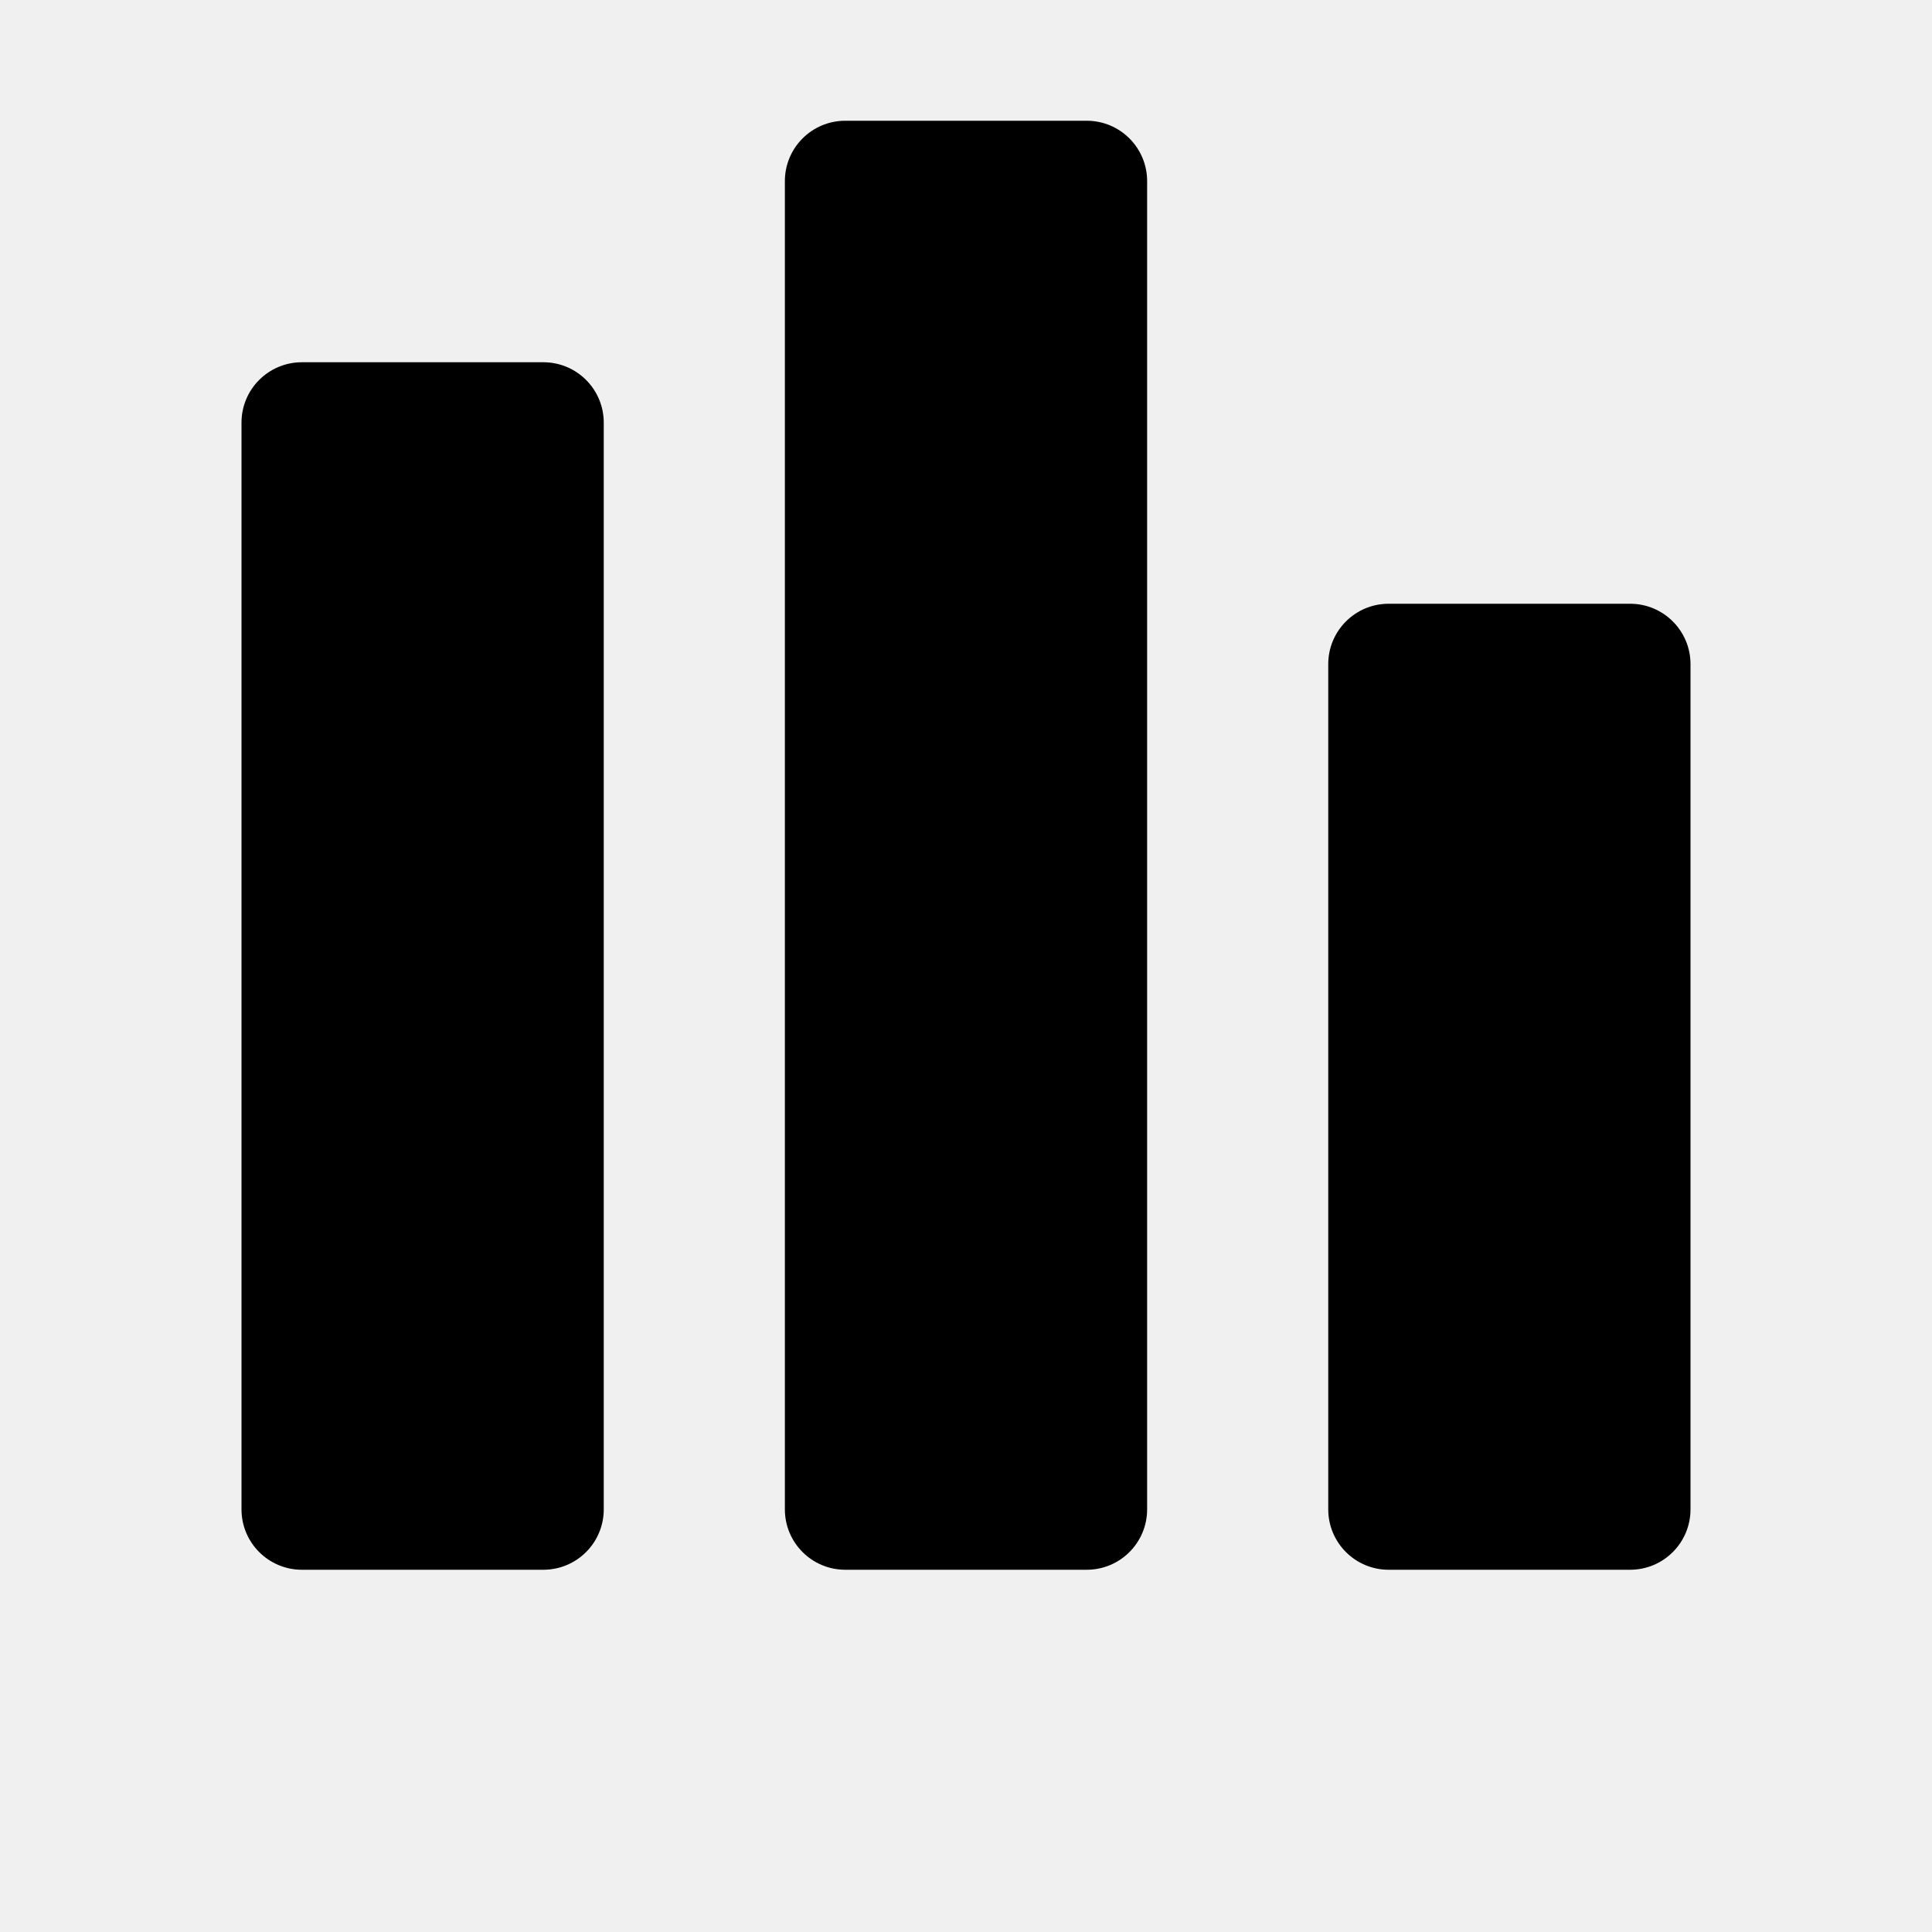
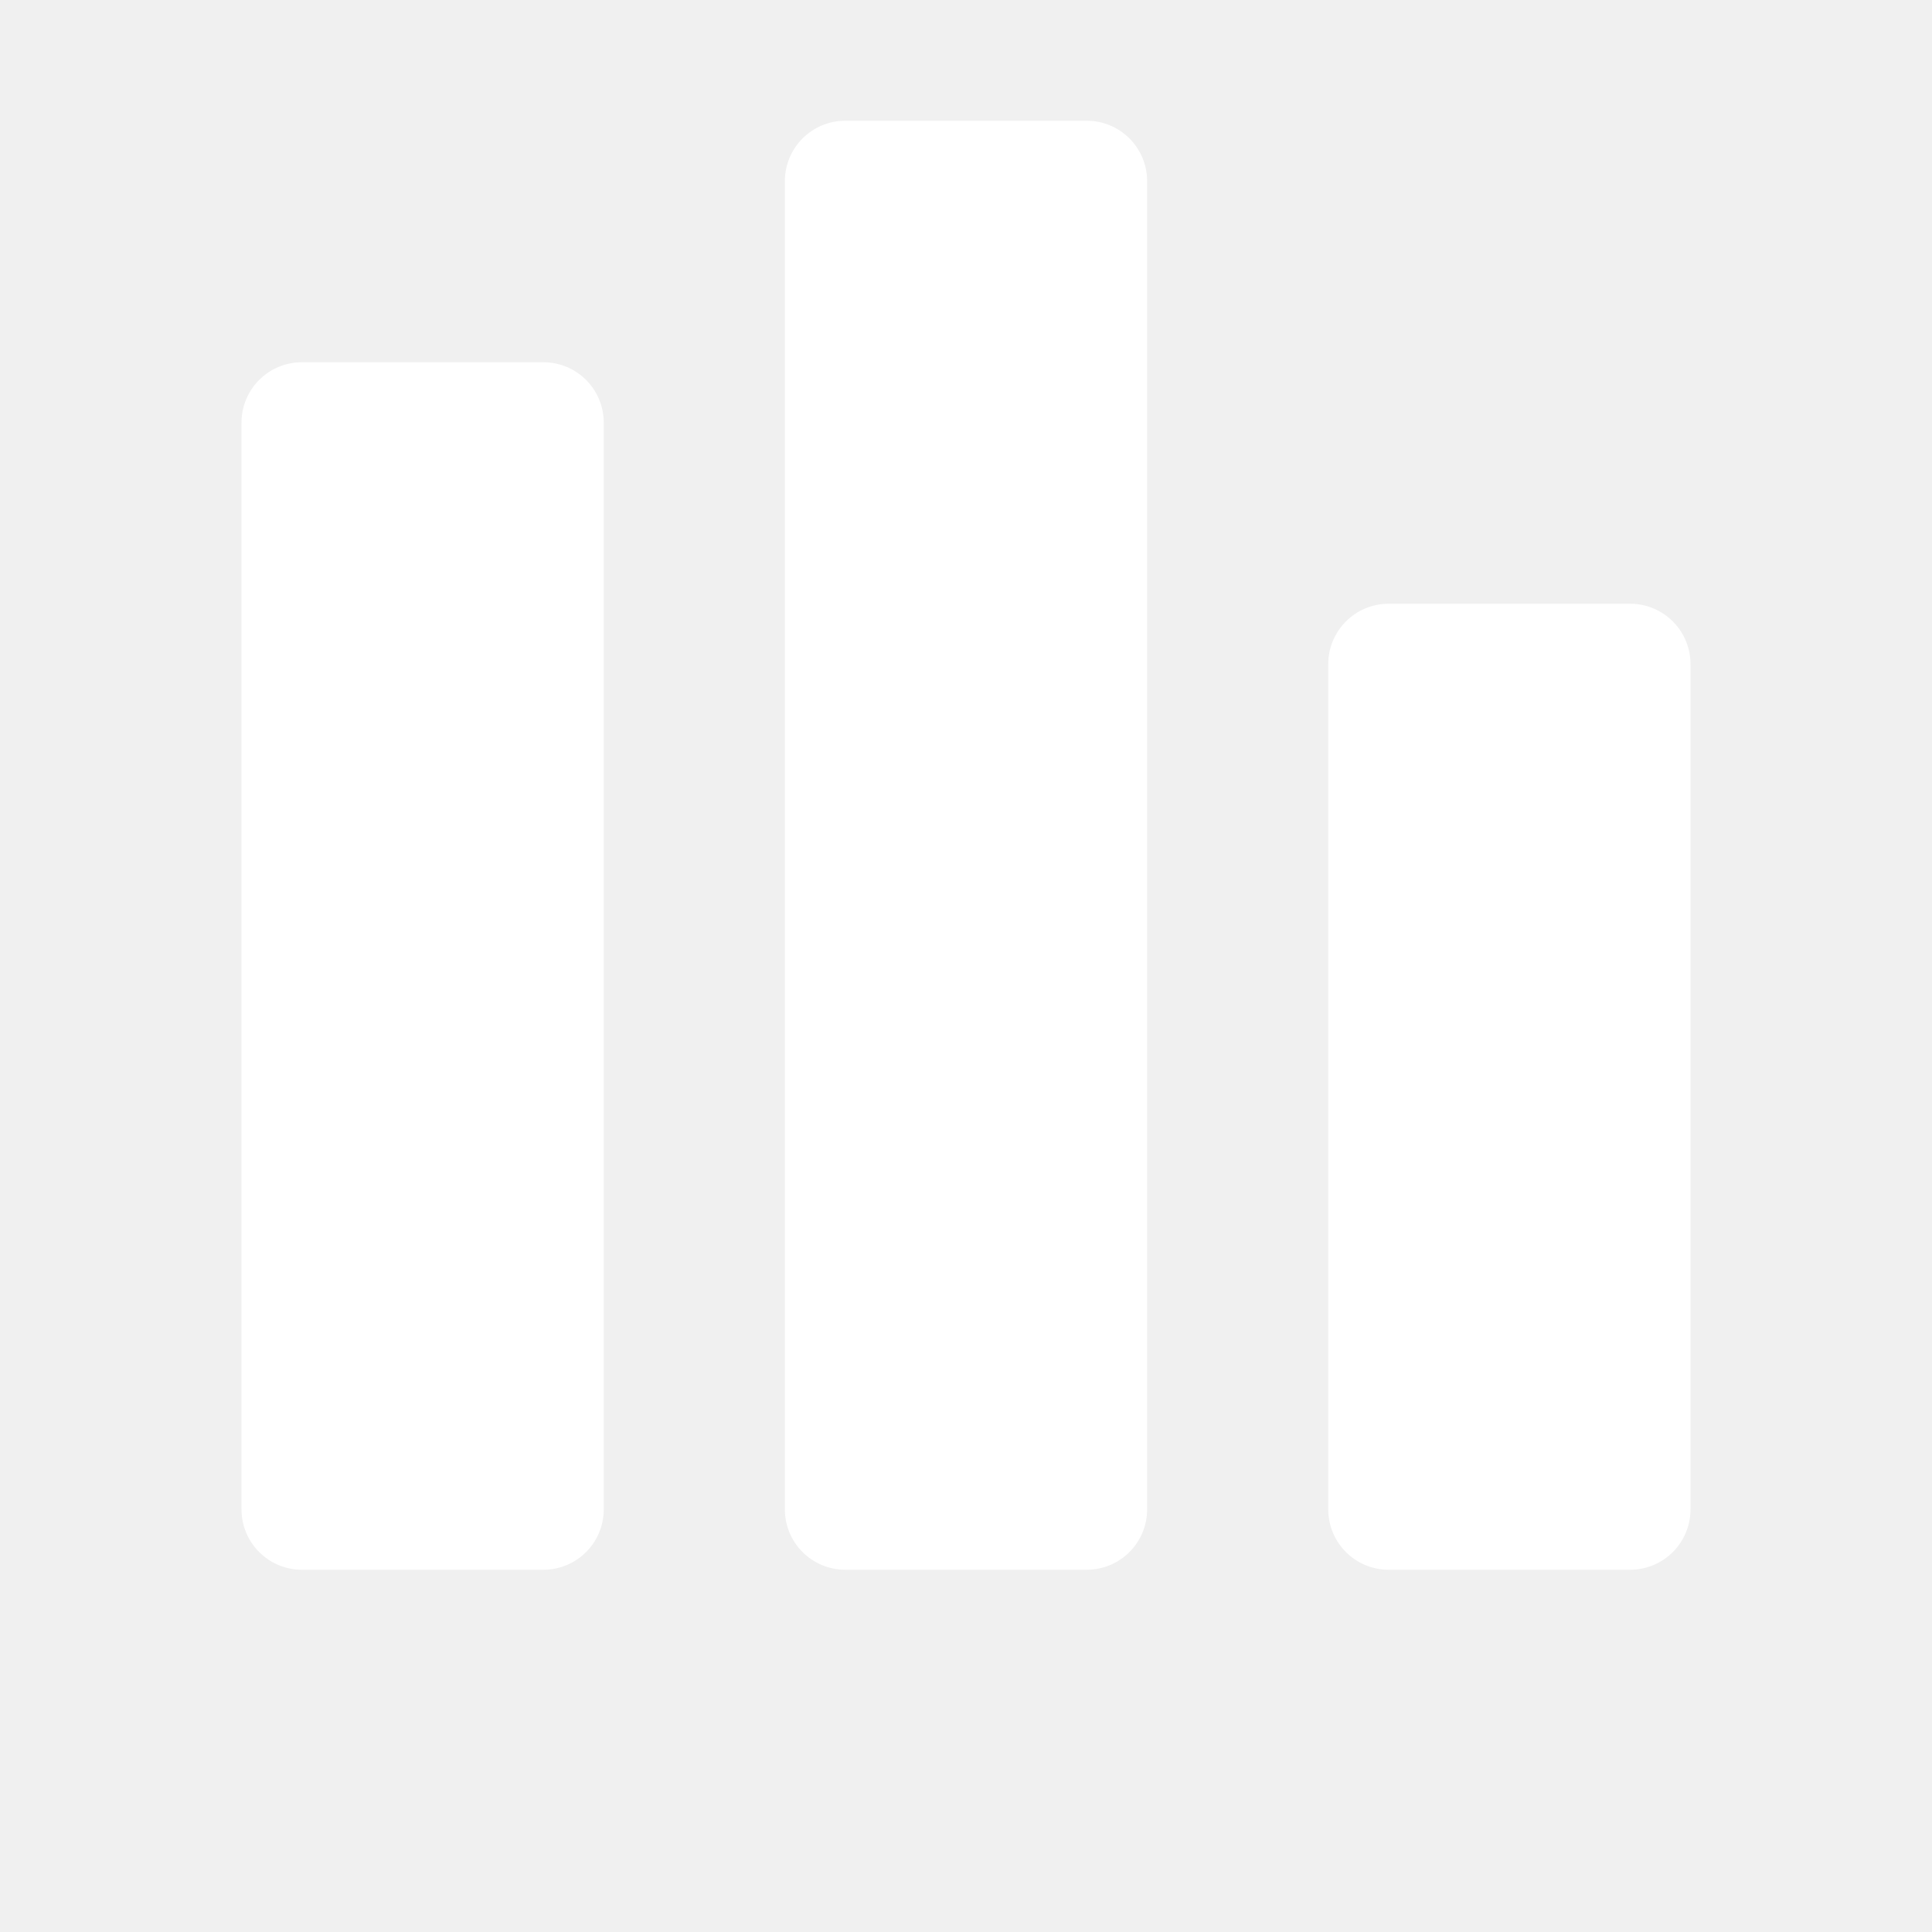
<svg xmlns="http://www.w3.org/2000/svg" viewBox="0 0 16 16">
-   <rect fill="currentColor" x="2" y="3" width="3" height="10" rx="0.5" />
-   <rect fill="currentColor" x="6.5" y="1" width="3" height="12" rx="0.5" />
-   <rect fill="currentColor" x="11" y="5" width="3" height="8" rx="0.5" />
+   <rect fill="#ffffff" x="2" y="3" width="3" height="10" rx="0.5" />
+   <rect fill="#ffffff" x="6.5" y="1" width="3" height="12" rx="0.5" />
+   <rect fill="#ffffff" x="11" y="5" width="3" height="8" rx="0.5" />
</svg>
